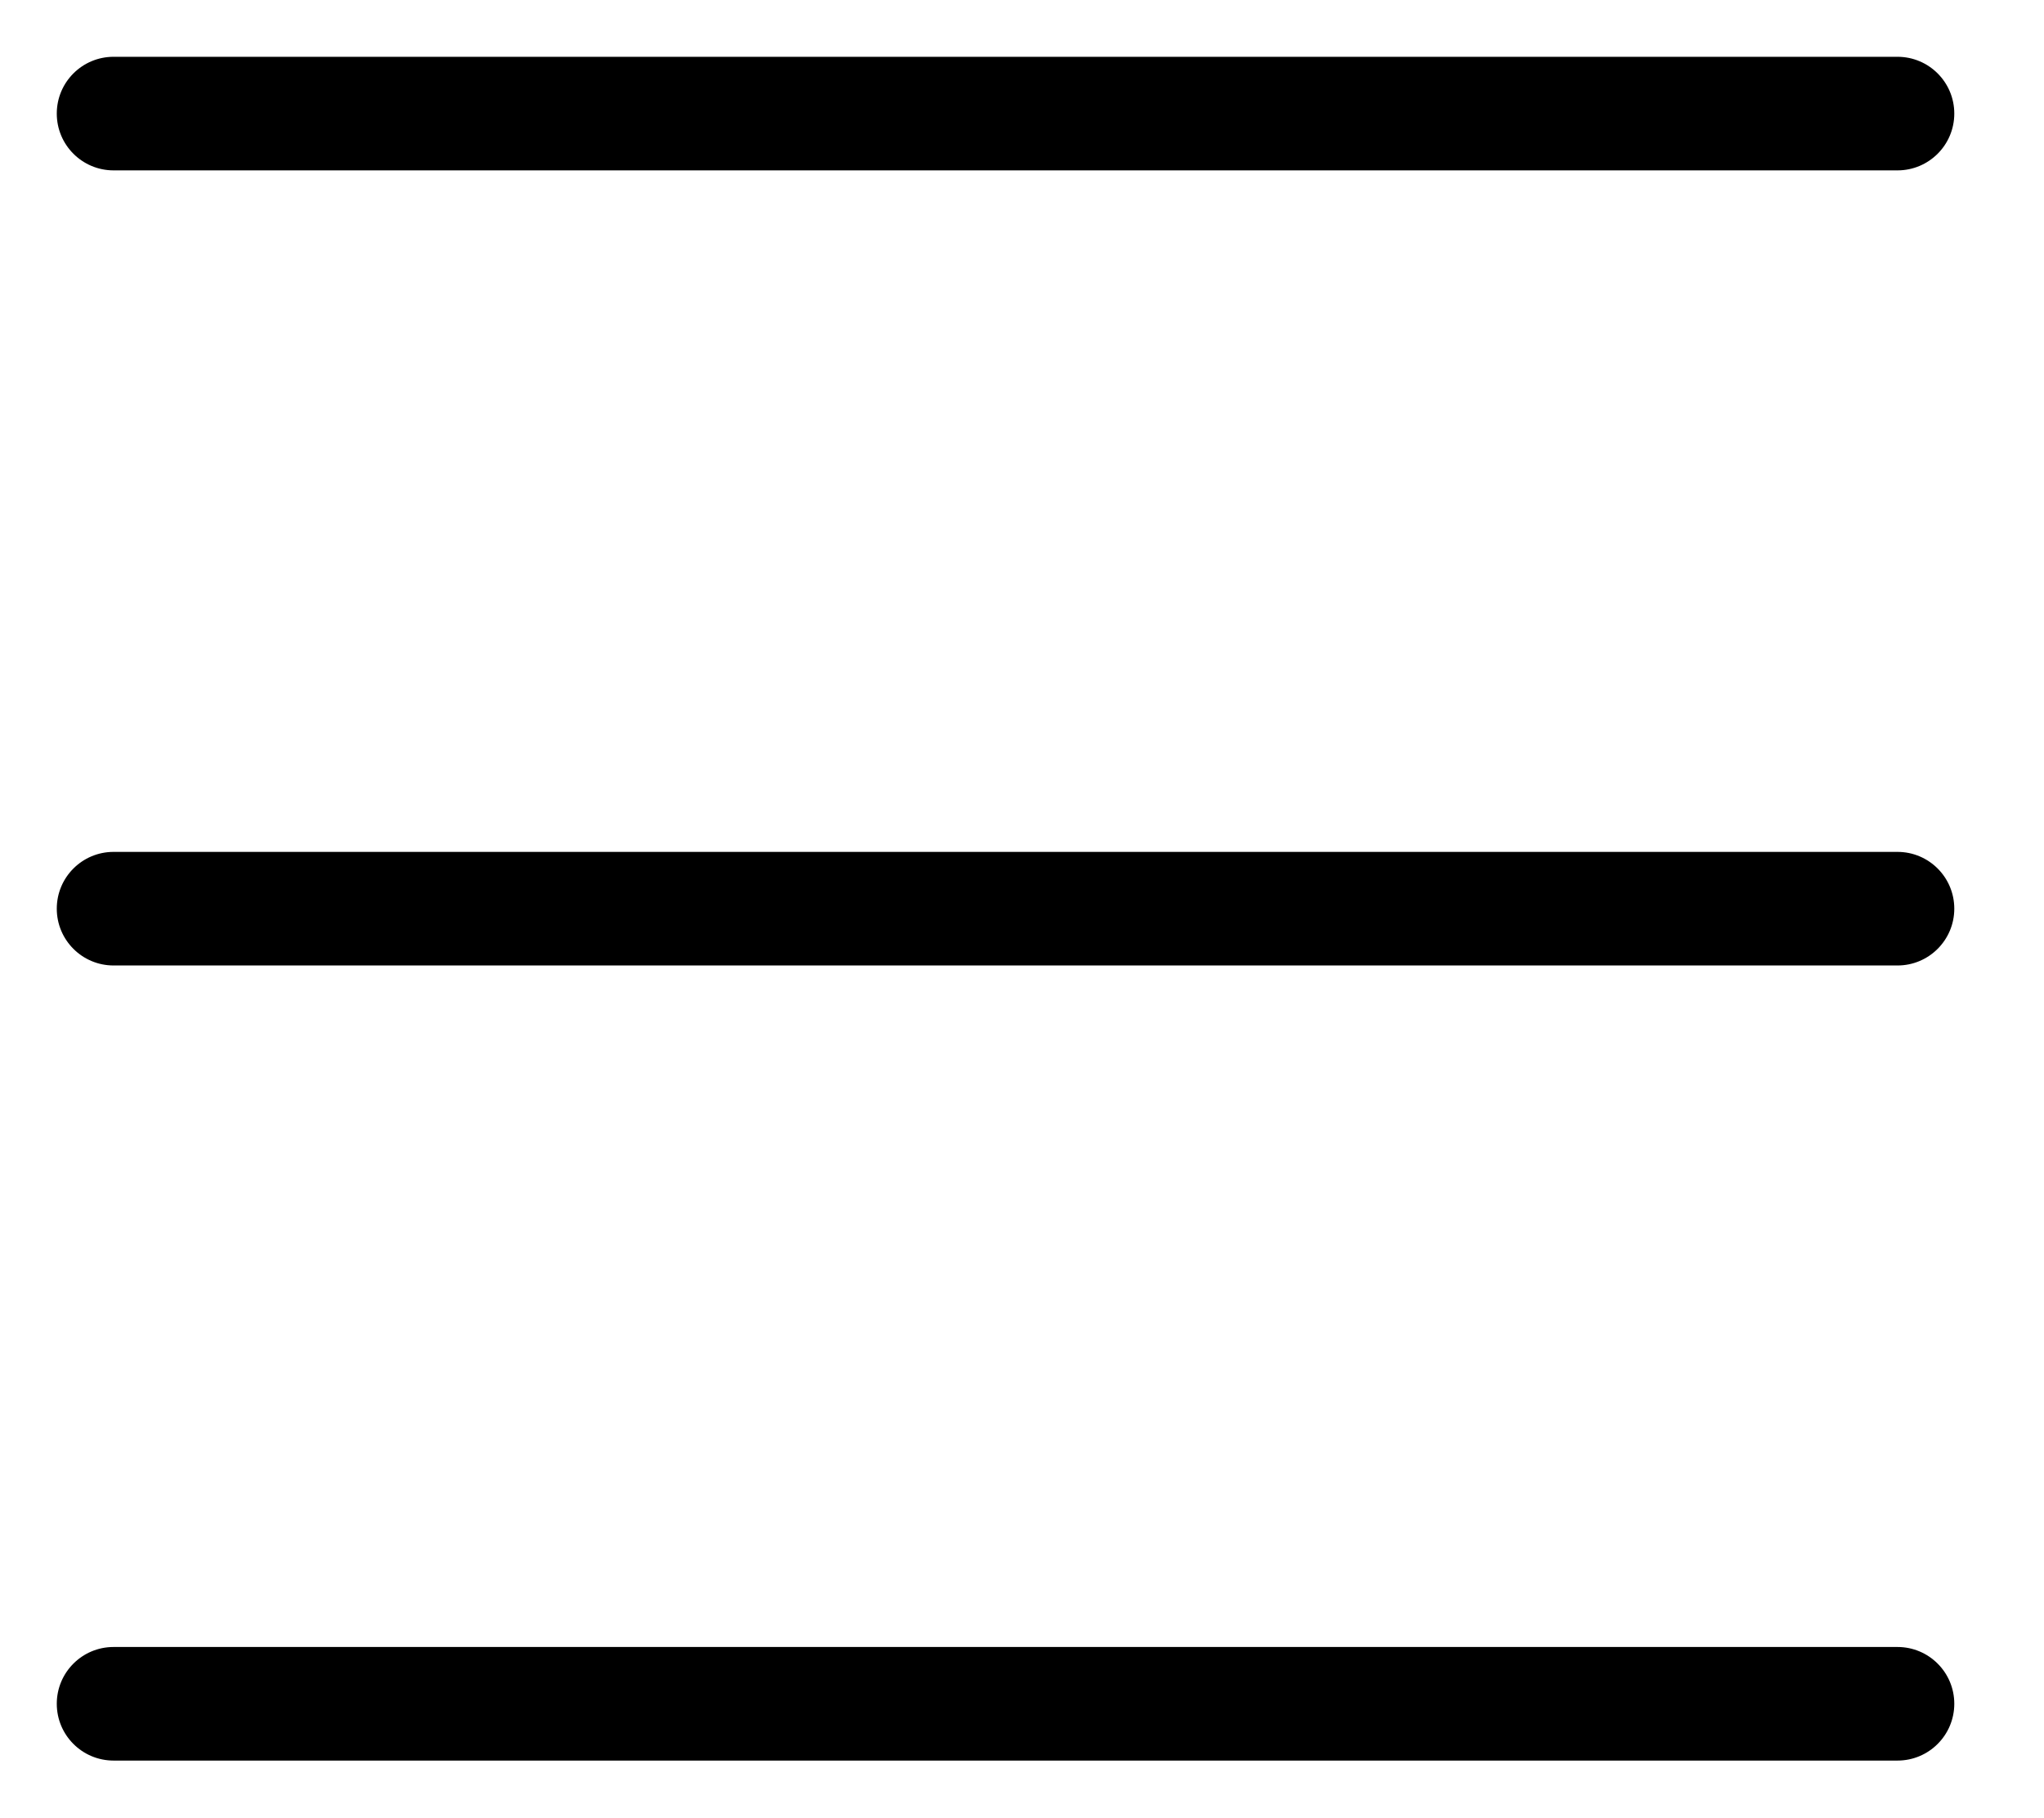
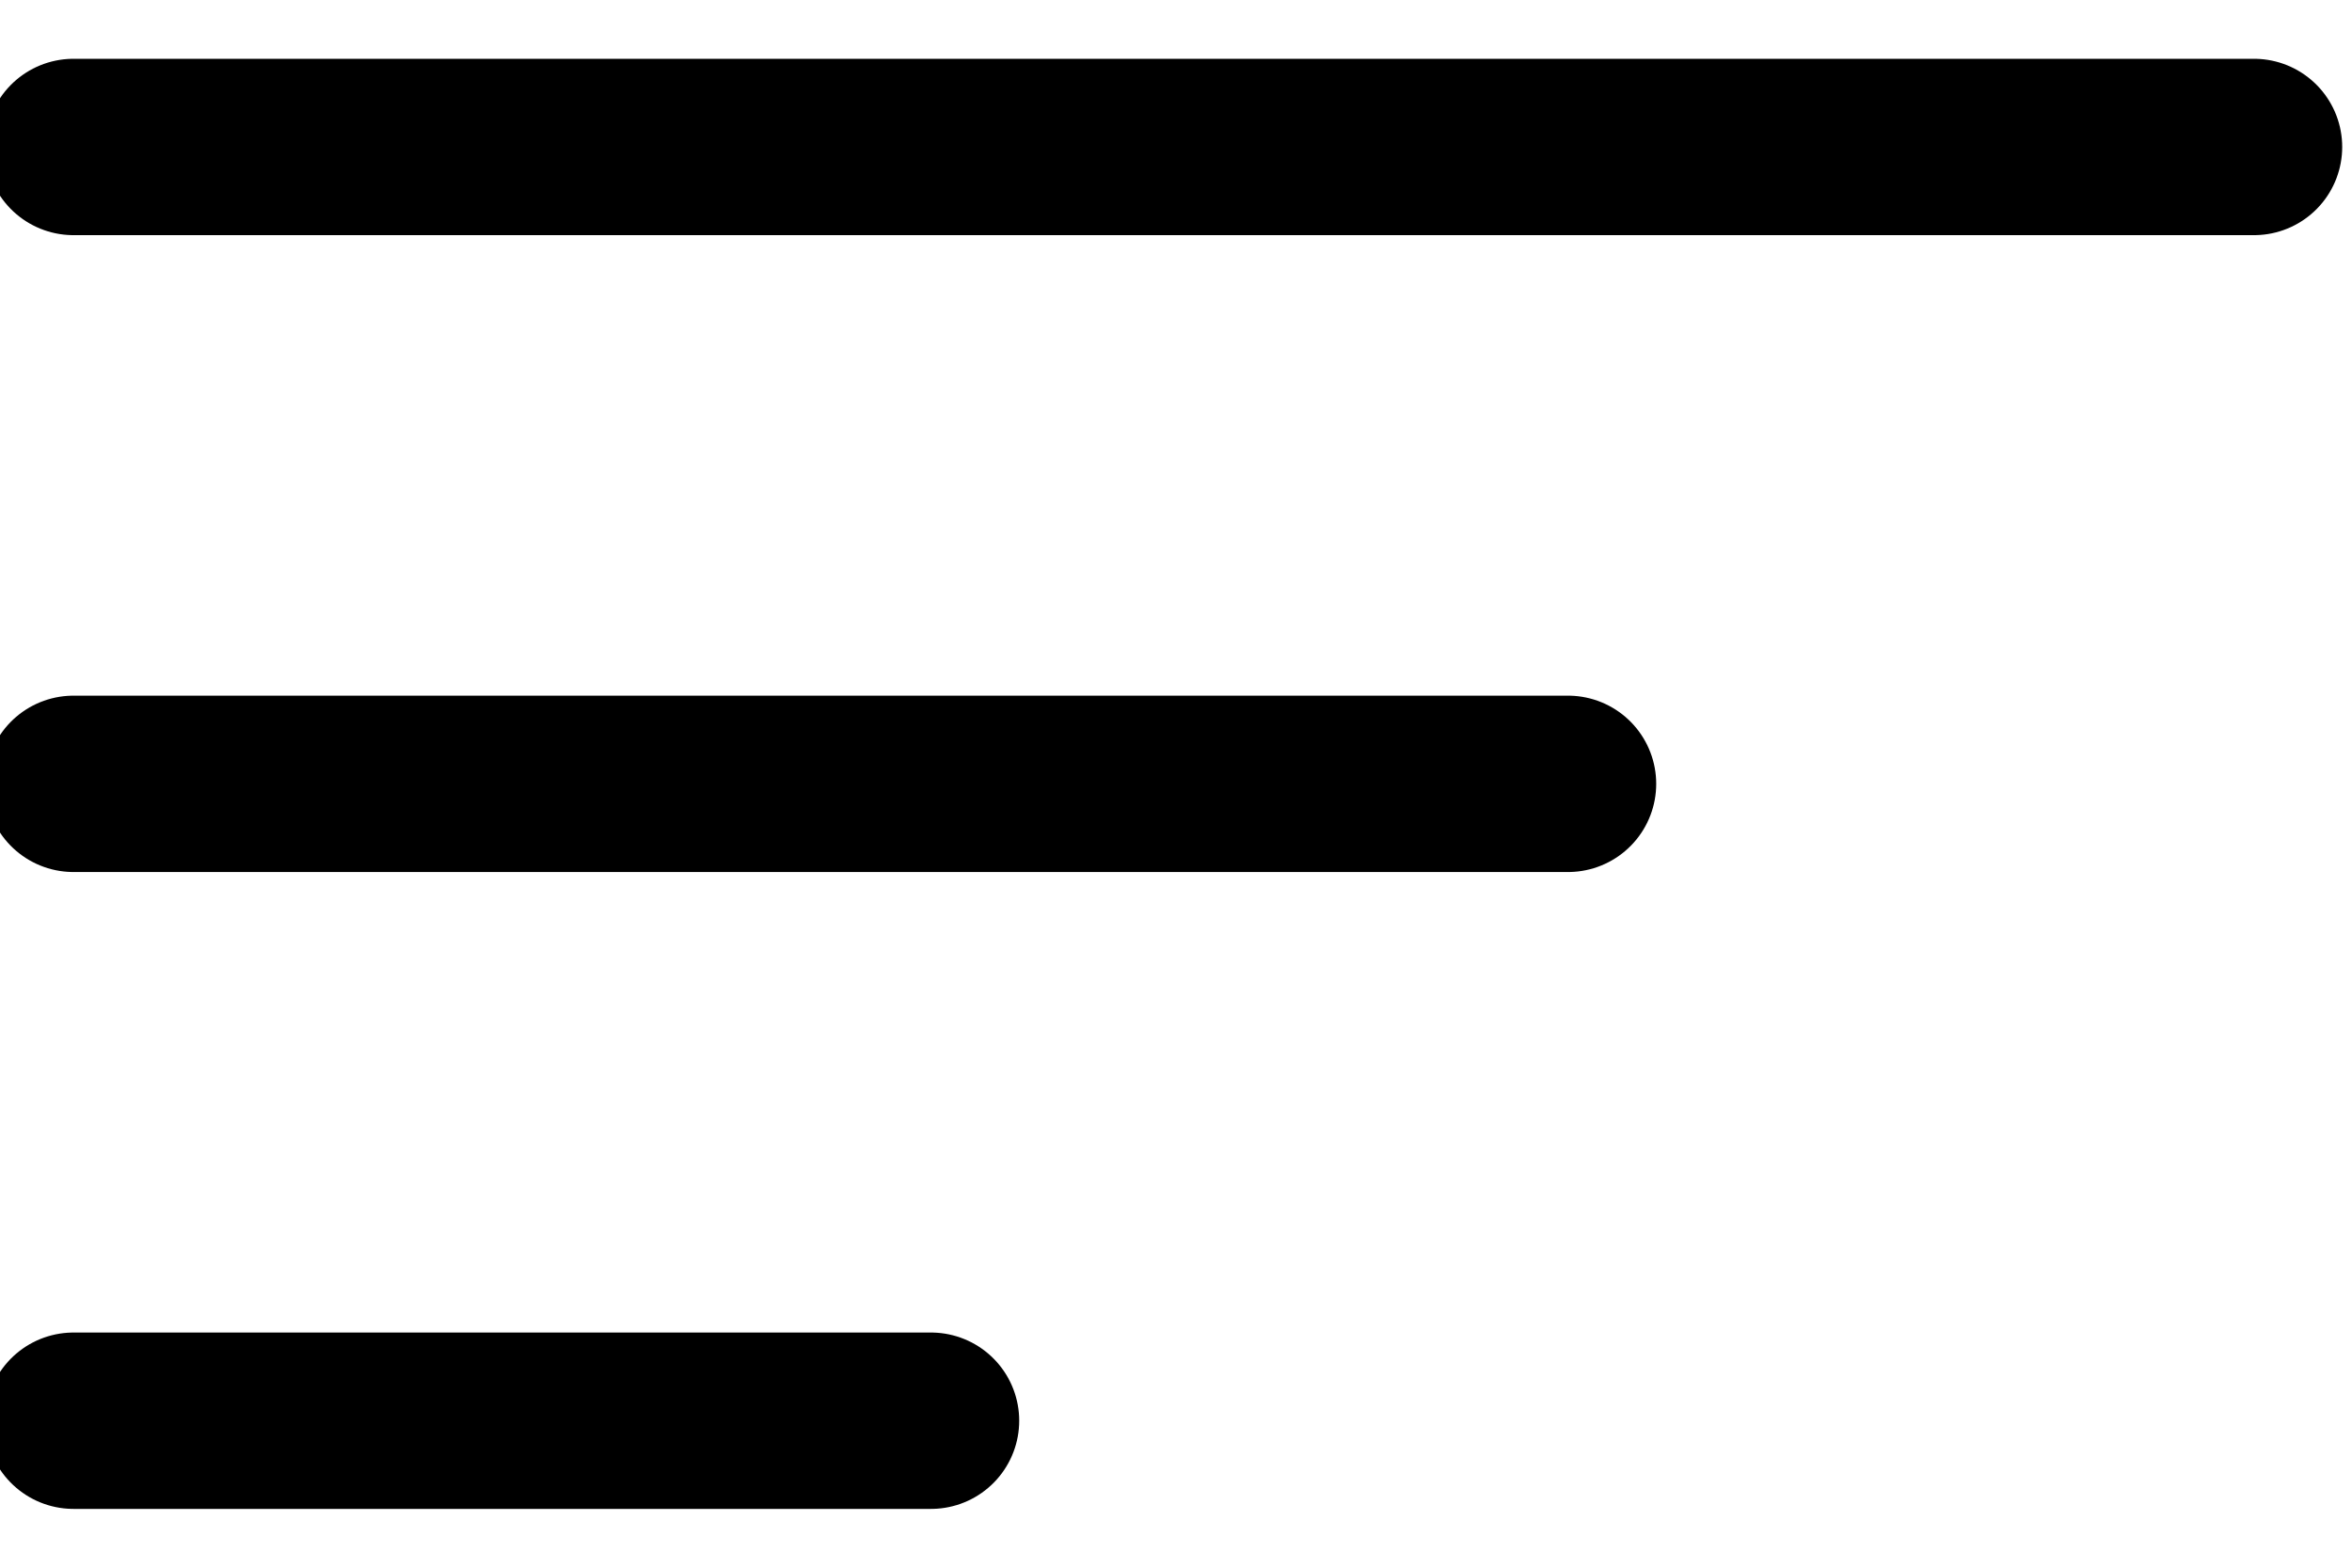
- <svg xmlns="http://www.w3.org/2000/svg" fill="none" class="icon icon-hamburger" viewBox="0 0 18 16">
-   <path fill="currentColor" d="M1 .5a.5.5 0 1 0 0 1h15.71a.5.5 0 0 0 0-1zM.5 8a.5.5 0 0 1 .5-.5h15.71a.5.5 0 0 1 0 1H1A.5.5 0 0 1 .5 8m0 7a.5.5 0 0 1 .5-.5h15.71a.5.5 0 0 1 0 1H1a.5.5 0 0 1-.5-.5" />
+ <svg xmlns="http://www.w3.org/2000/svg" fill="none" class="icon icon-hamburger" viewBox="0 0 24 16">
+   <path d="M0.75 1.5H23M0.75 8H16M0.75 14.5H9.5" stroke="currentColor" stroke-width="1.8" stroke-linecap="round" />
</svg>
